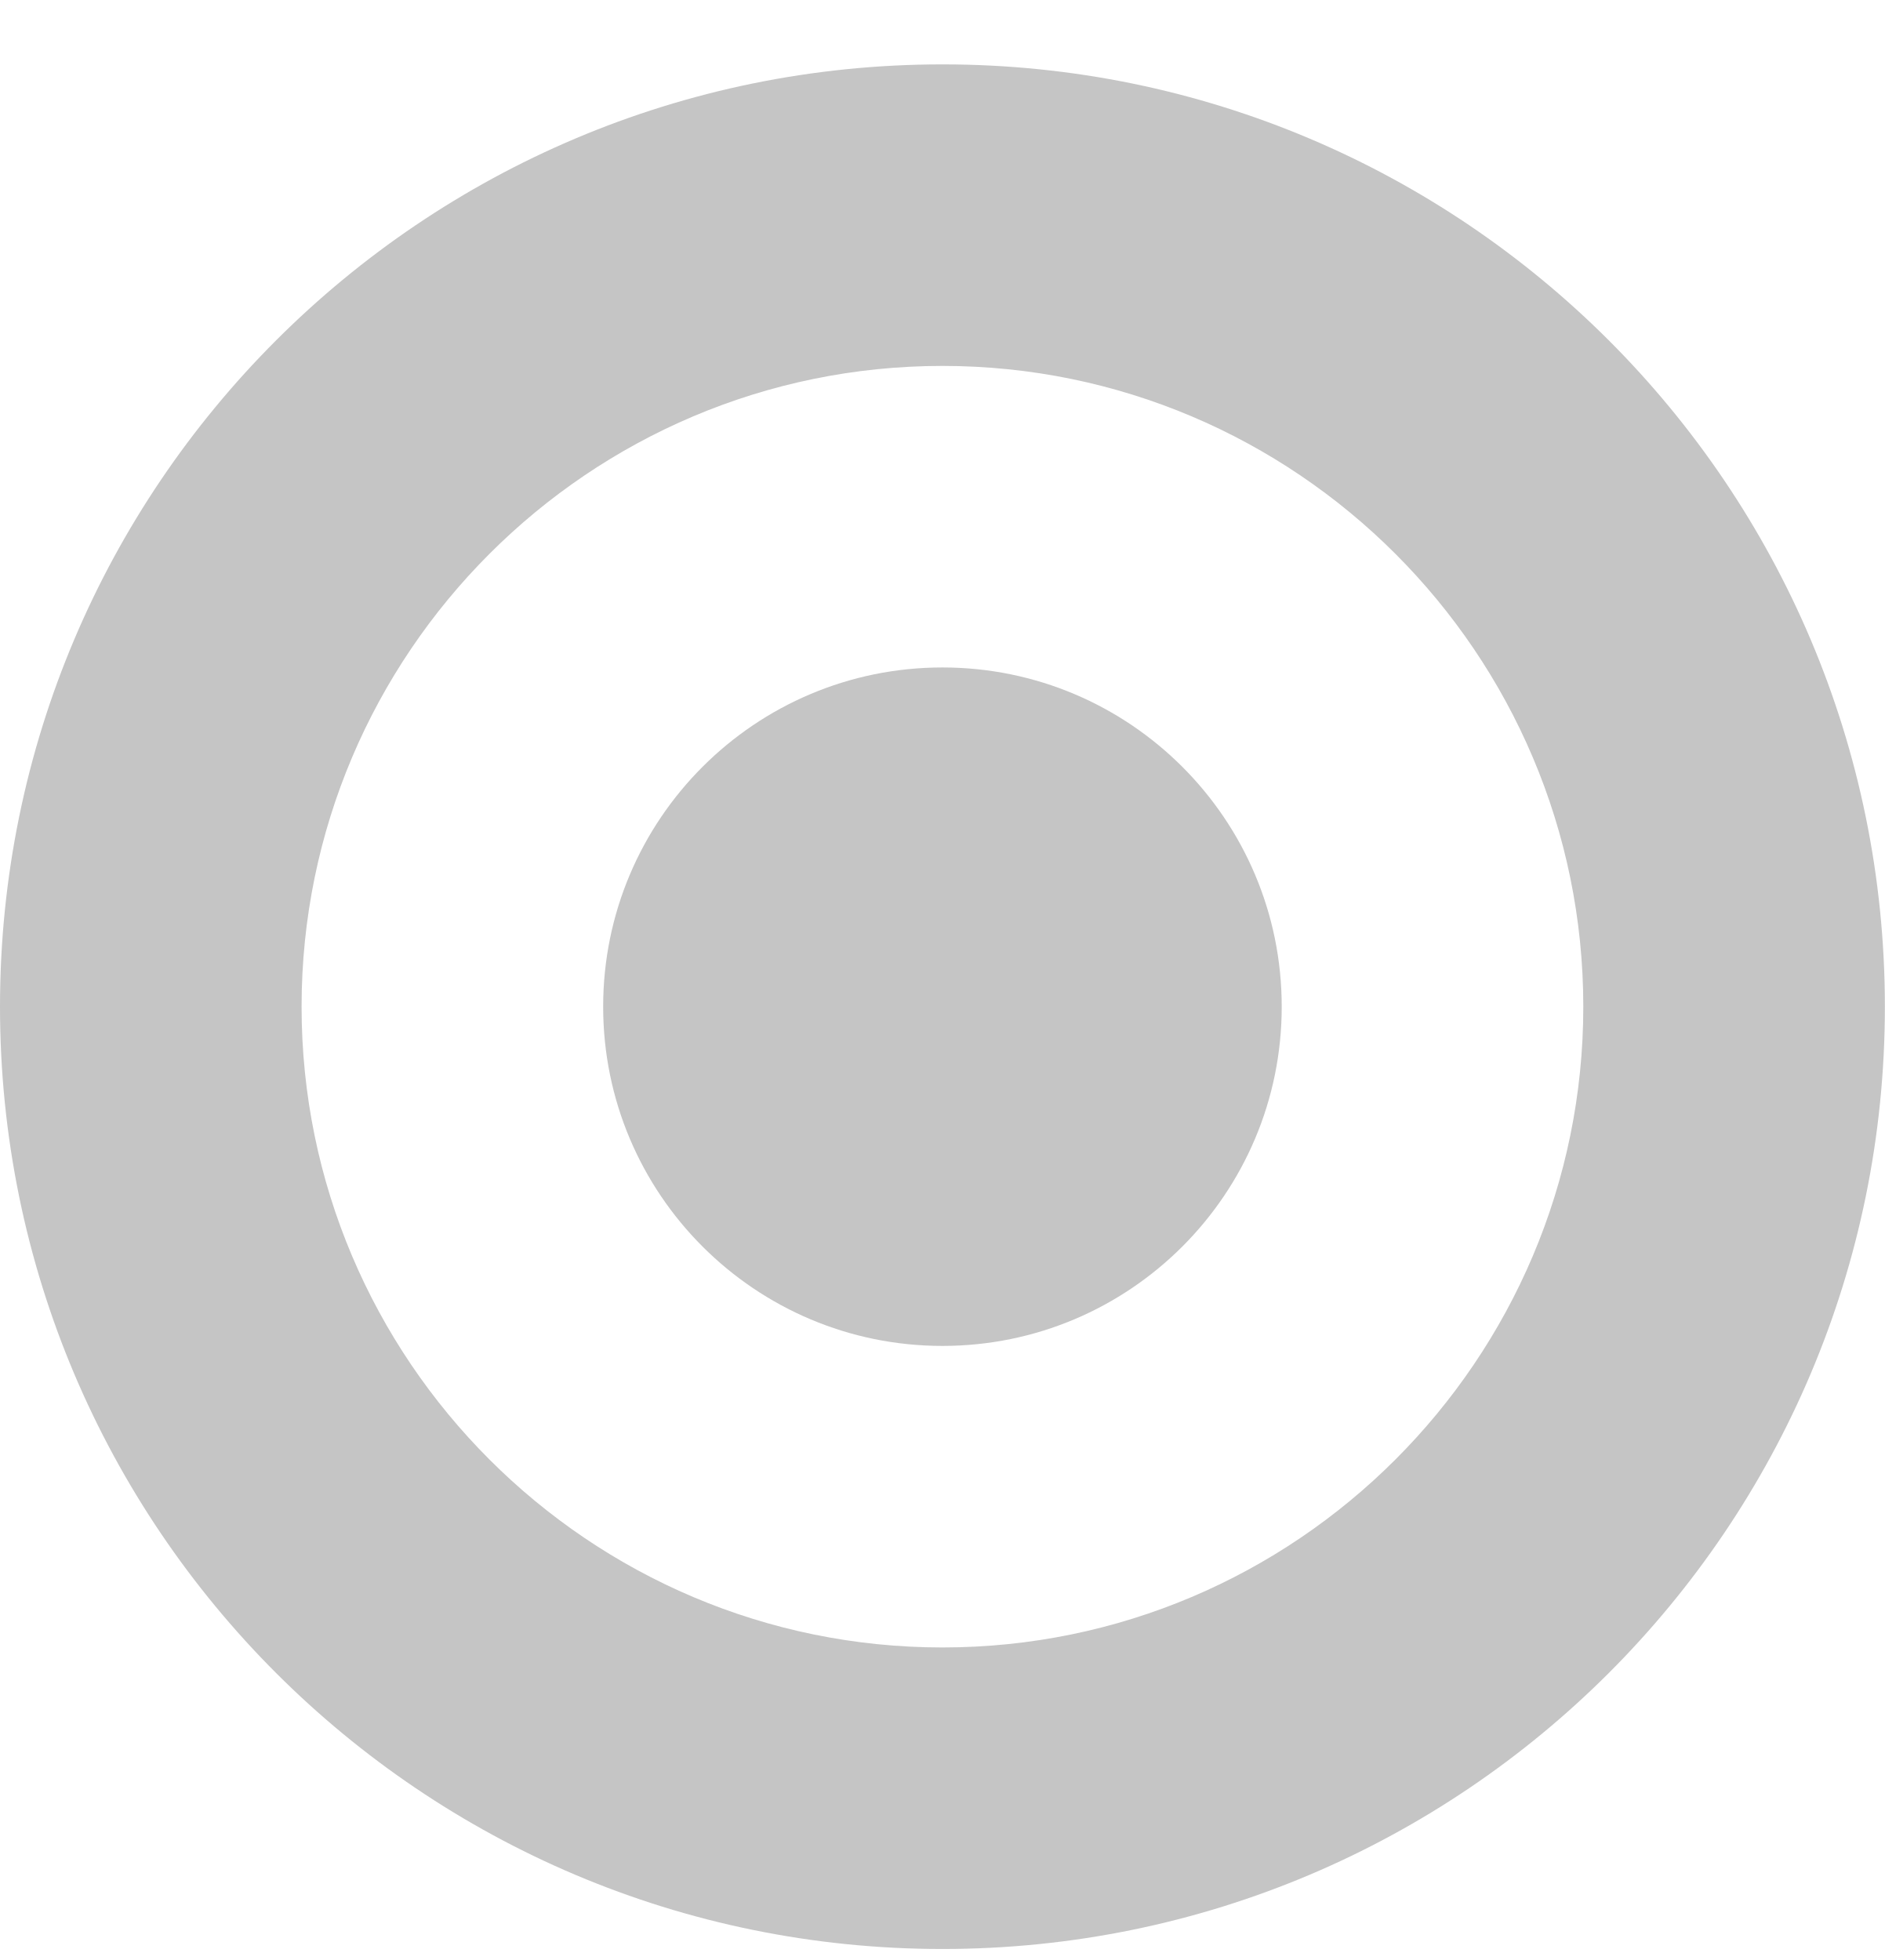
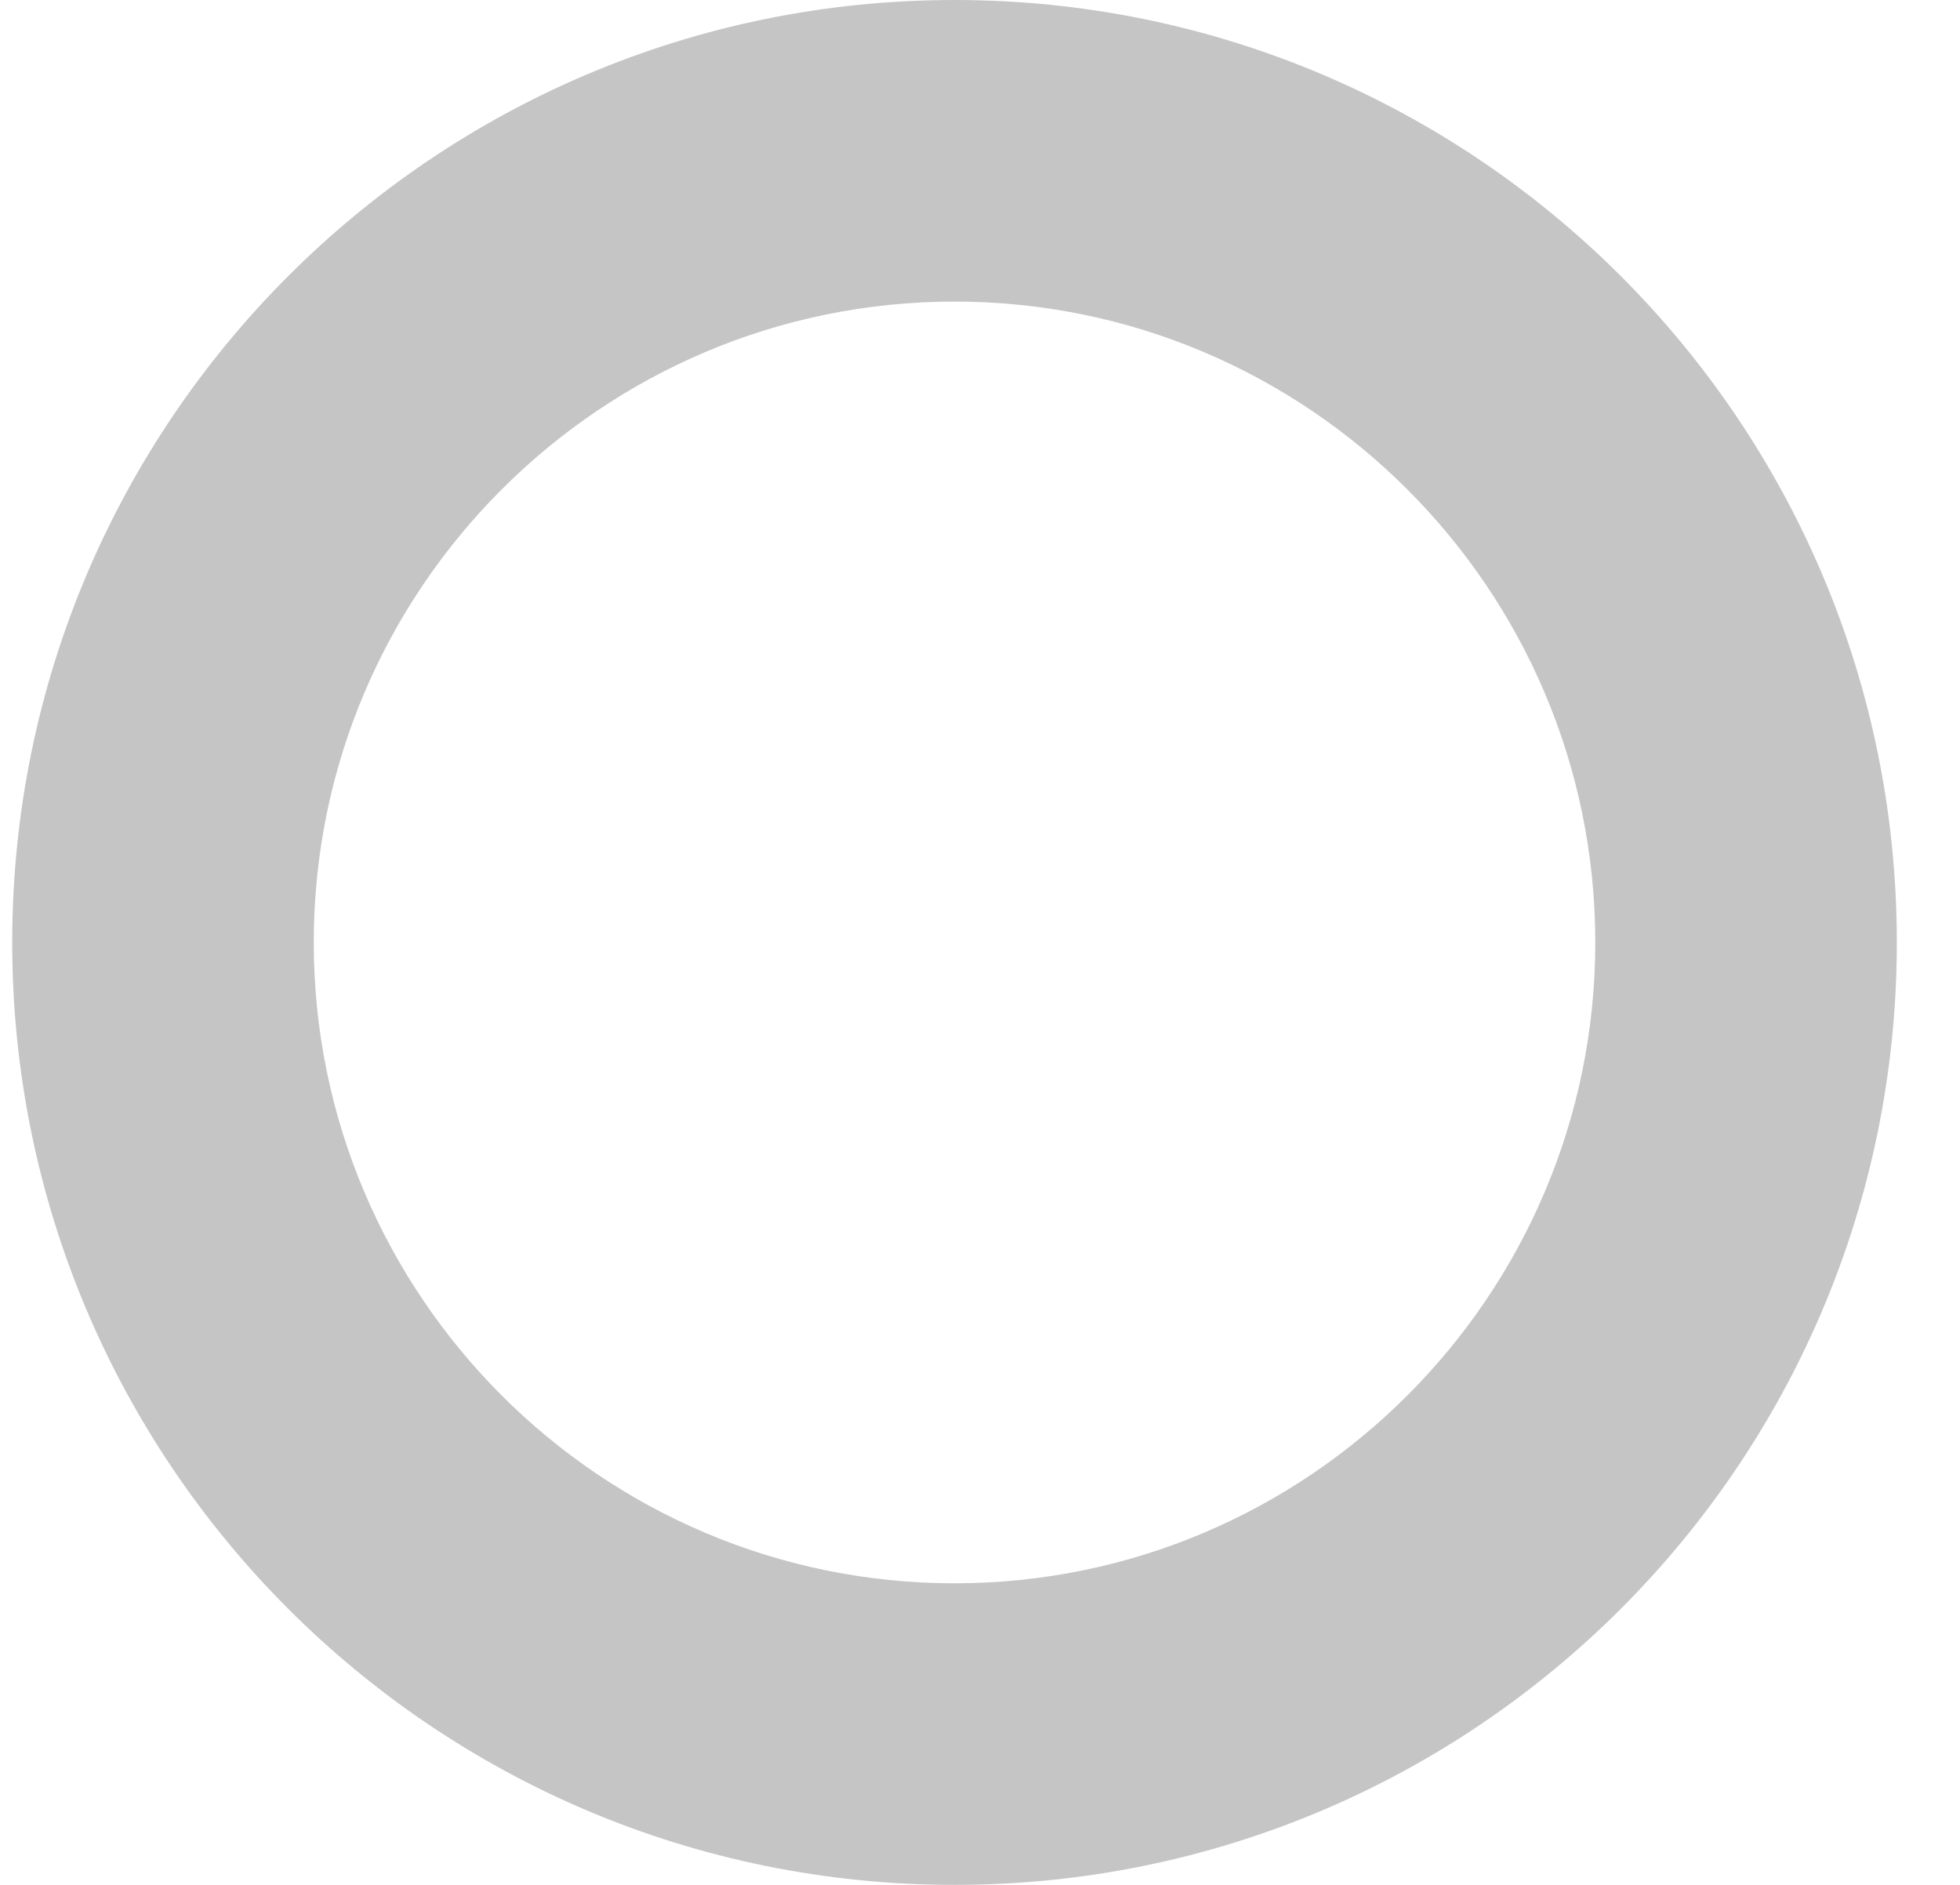
- <svg xmlns="http://www.w3.org/2000/svg" width="25" height="26" viewBox="0 0 25 26" fill="none">
-   <path fill-rule="evenodd" clip-rule="evenodd" d="M0 13.354C0 6.451 5.597 0.854 12.5 0.854C19.403 0.854 25 6.451 25 13.354C25 20.257 19.403 25.854 12.5 25.854C5.597 25.854 0 20.257 0 13.354ZM21 13.354C21 8.667 17.187 4.854 12.5 4.854C7.813 4.854 4 8.667 4 13.354C4 18.041 7.813 21.854 12.5 21.854C17.187 21.854 21 18.041 21 13.354Z" fill="#C5C5C5" />
-   <path d="M12.5 17.854C14.985 17.854 17 15.839 17 13.354C17 10.869 14.985 8.854 12.5 8.854C10.015 8.854 8 10.869 8 13.354C8 15.839 10.015 17.854 12.5 17.854Z" fill="#C5C5C5" />
+ <svg xmlns="http://www.w3.org/2000/svg" width="26" height="25" viewBox="0 0 26 25" fill="none">
+   <path fill-rule="evenodd" clip-rule="evenodd" d="M0.162 12.5C0.162 5.597 5.759 0 12.662 0C19.565 0 25.162 5.597 25.162 12.5C25.162 19.403 19.565 25 12.662 25C5.759 25 0.162 19.403 0.162 12.5ZM21.162 12.5C21.162 7.813 17.349 4 12.662 4C7.975 4 4.162 7.813 4.162 12.5C4.162 17.187 7.975 21 12.662 21C17.349 21 21.162 17.187 21.162 12.5Z" fill="#C5C5C5" />
</svg>
